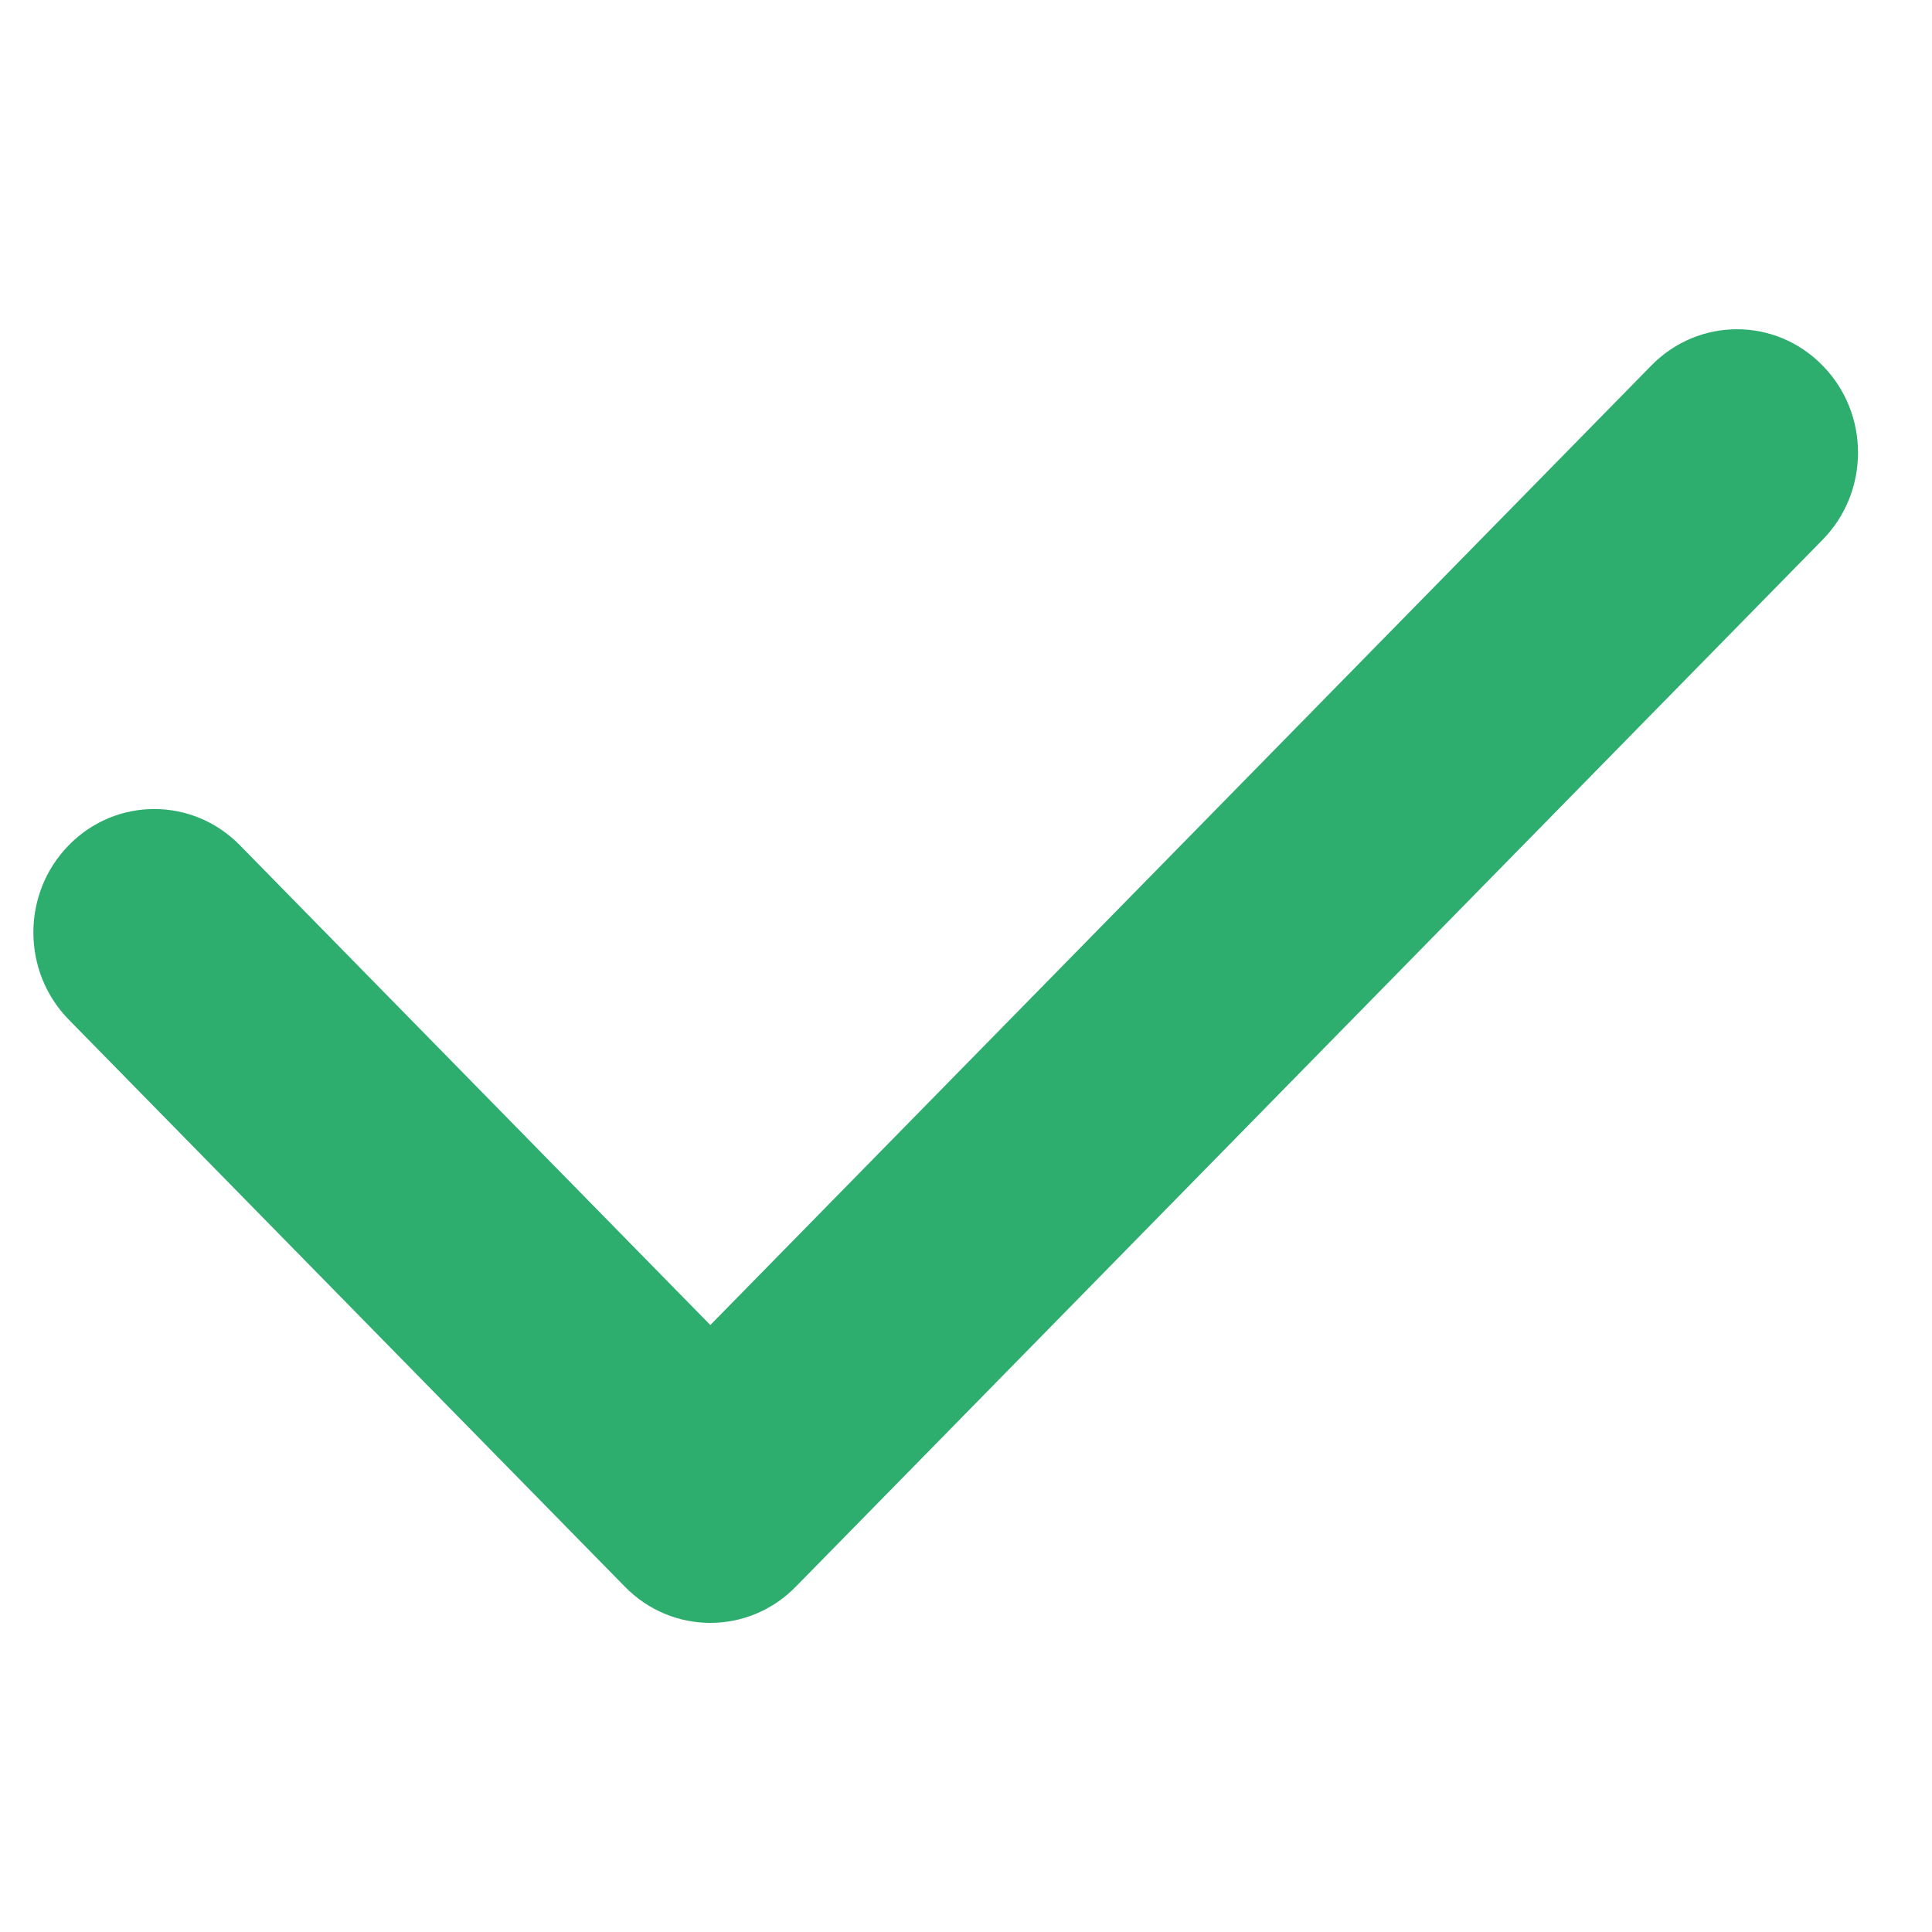
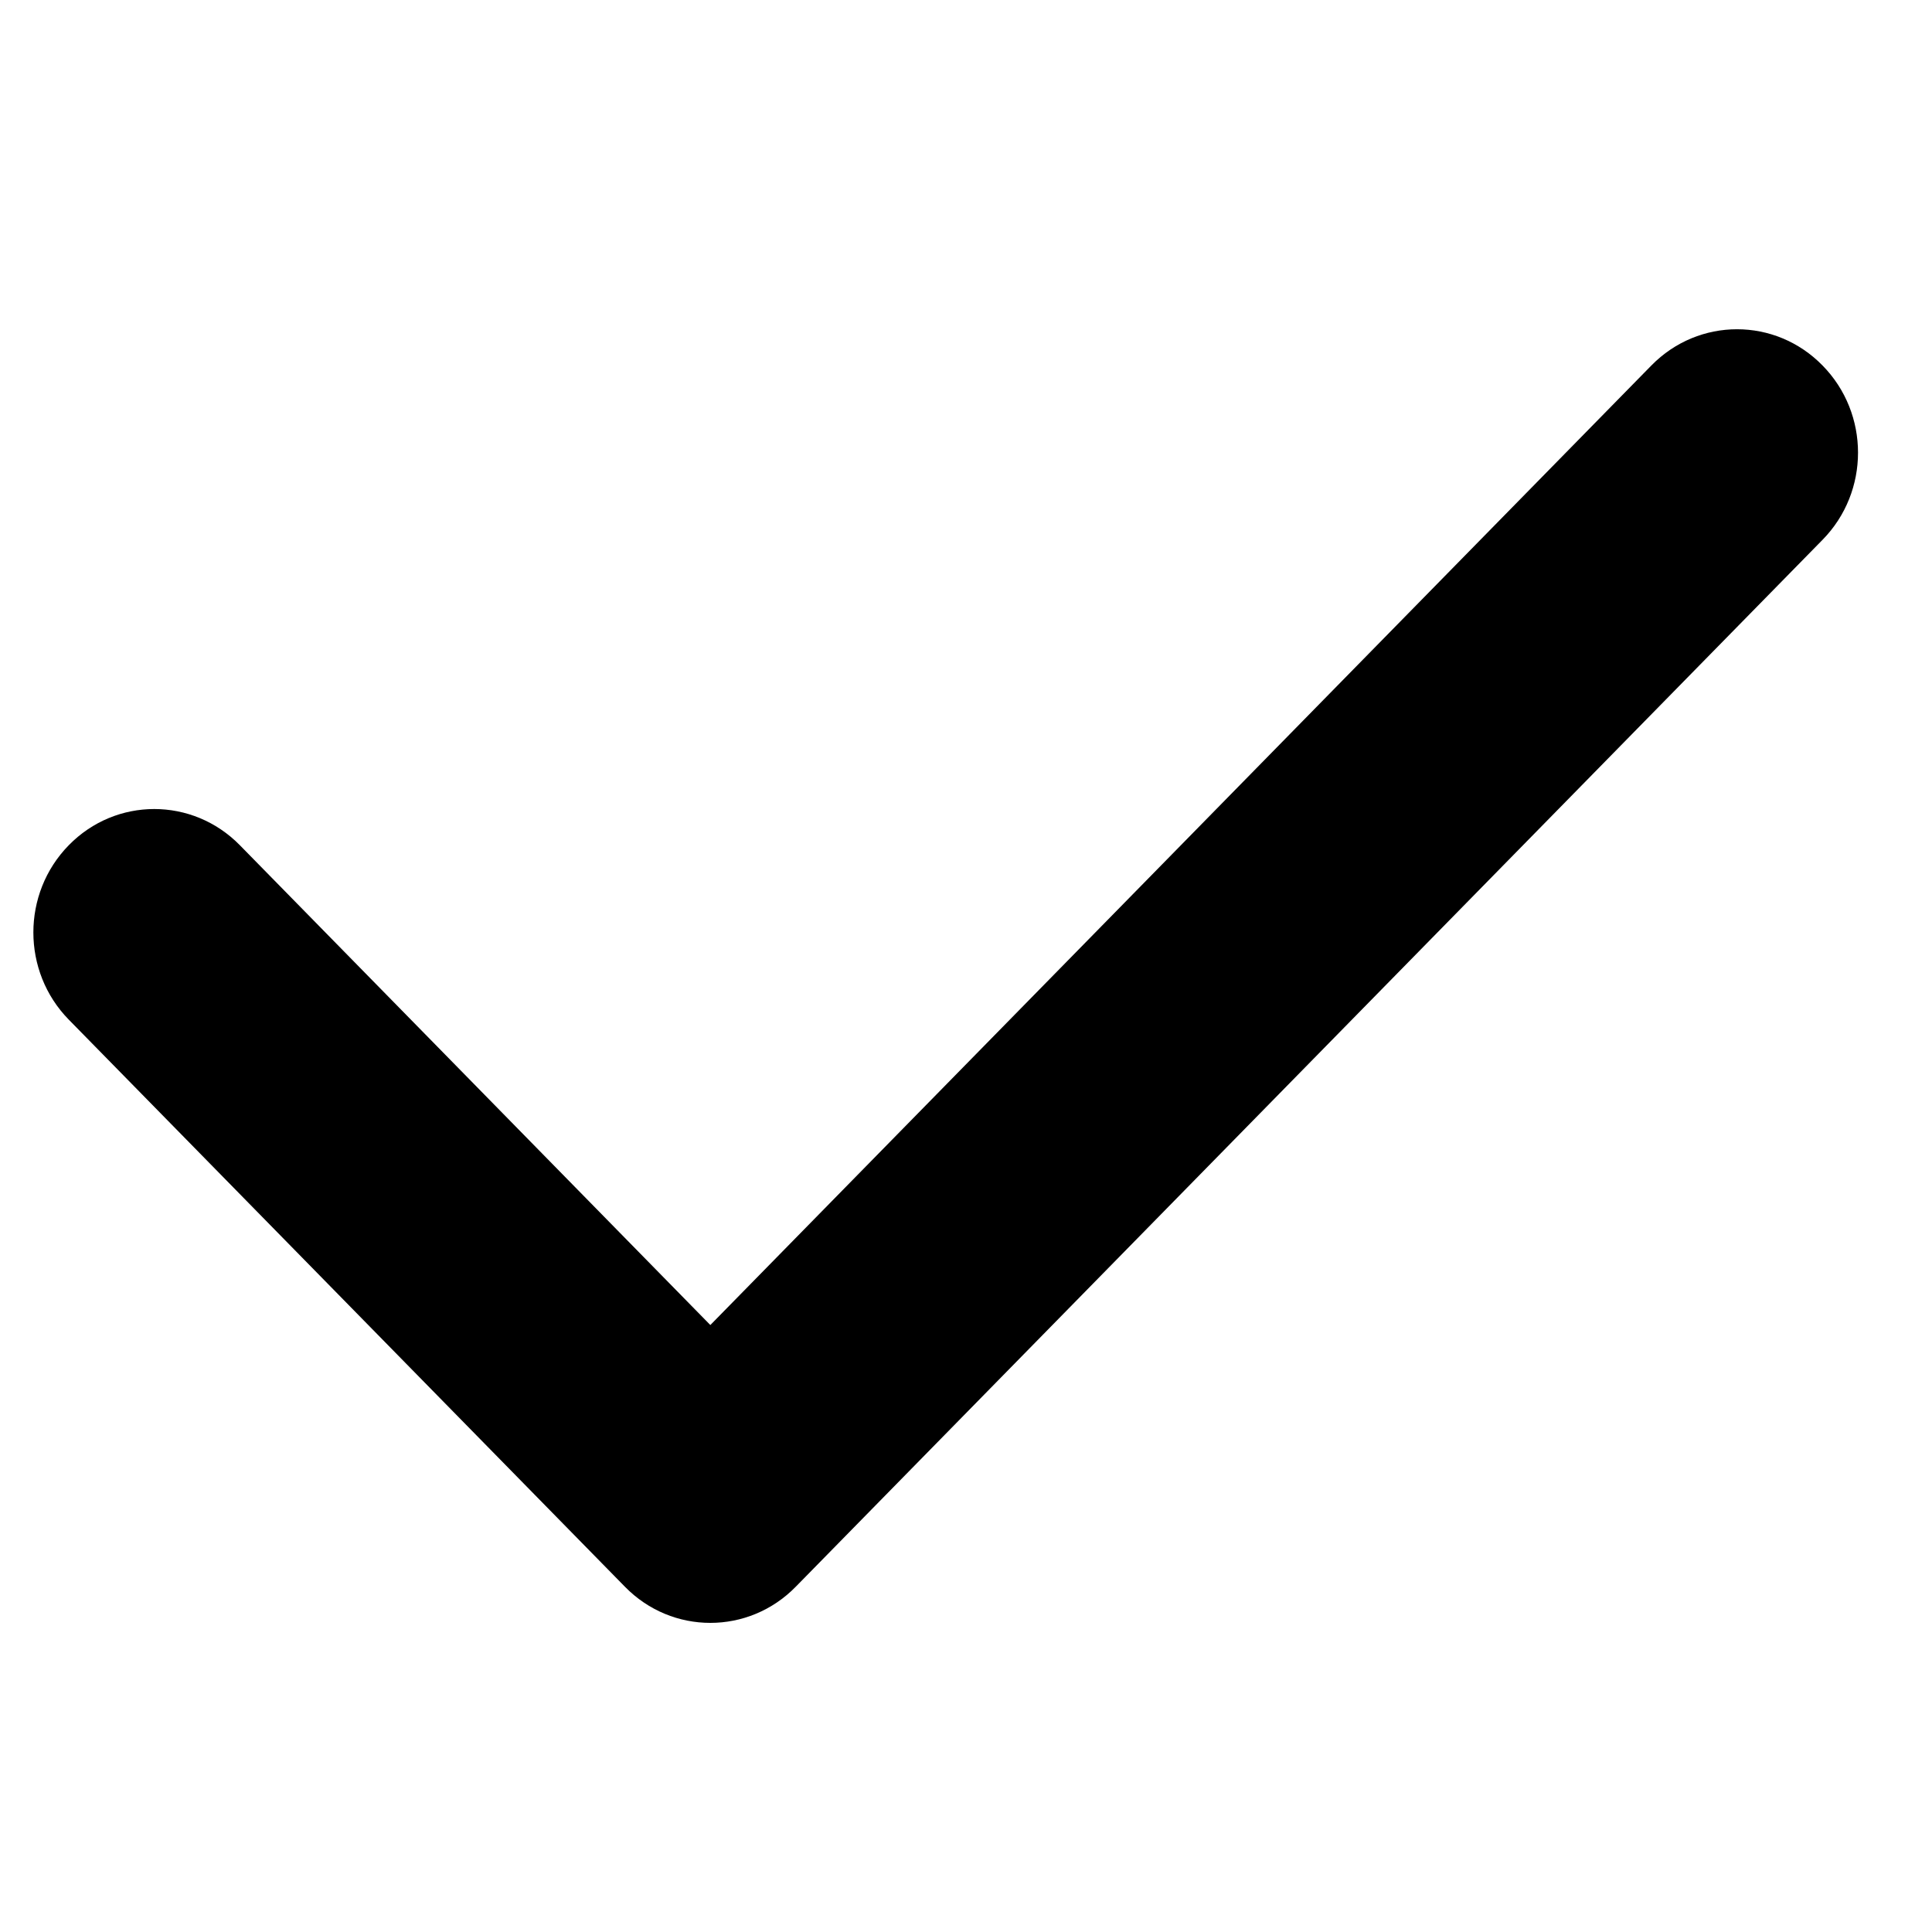
<svg xmlns="http://www.w3.org/2000/svg" width="12" height="12" viewBox="0 0 12 12" fill="none">
  <g id="Icon / Check">
-     <path id="è·¯å¾" d="M11.32 3.353L4.943 9.855C4.65 10.155 4.174 10.155 3.881 9.855L0.427 6.333C0.134 6.034 0.134 5.549 0.427 5.25C0.72 4.95 1.196 4.95 1.49 5.25L4.412 8.23L10.257 2.27C10.551 1.97 11.027 1.97 11.32 2.27C11.614 2.569 11.614 3.054 11.32 3.353H11.32Z" fill="#2EAE6E" />
+     <path id="è·¯å¾" d="M11.32 3.353L4.943 9.855C4.65 10.155 4.174 10.155 3.881 9.855L0.427 6.333C0.134 6.034 0.134 5.549 0.427 5.25C0.72 4.95 1.196 4.95 1.49 5.25L4.412 8.23L10.257 2.27C10.551 1.97 11.027 1.97 11.32 2.27C11.614 2.569 11.614 3.054 11.32 3.353H11.32Z" fill="currentColor" />
  </g>
</svg>
